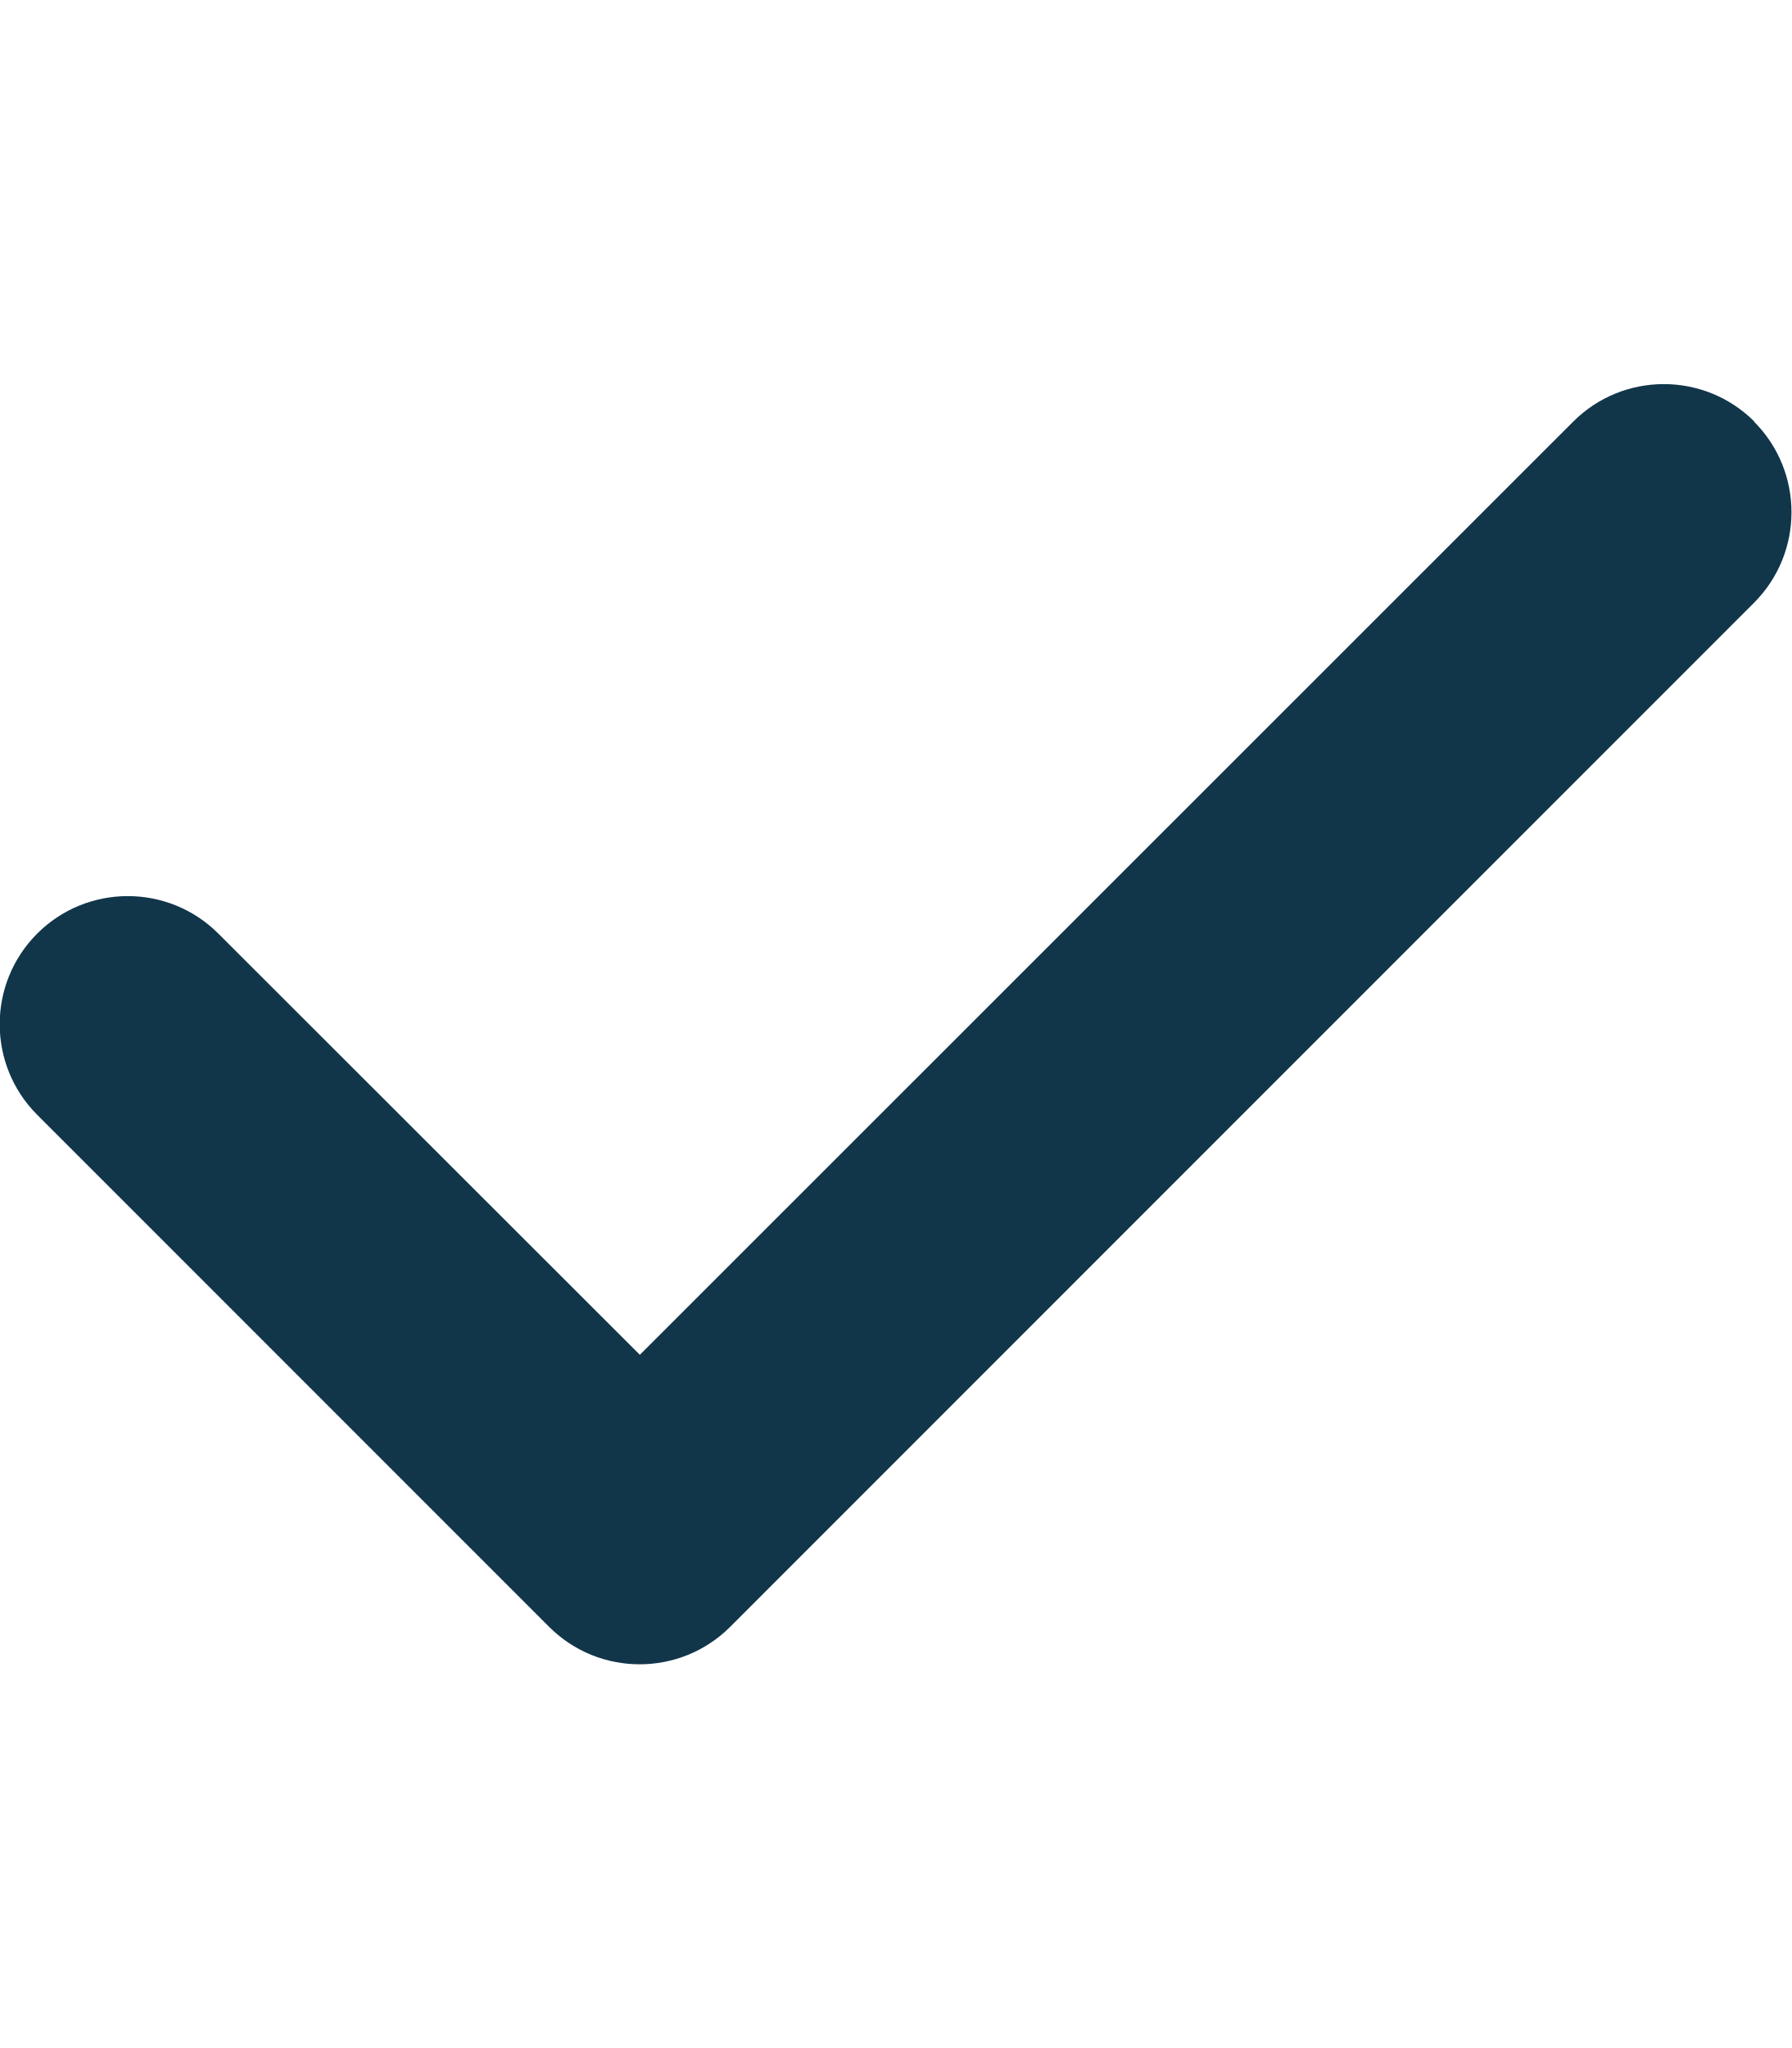
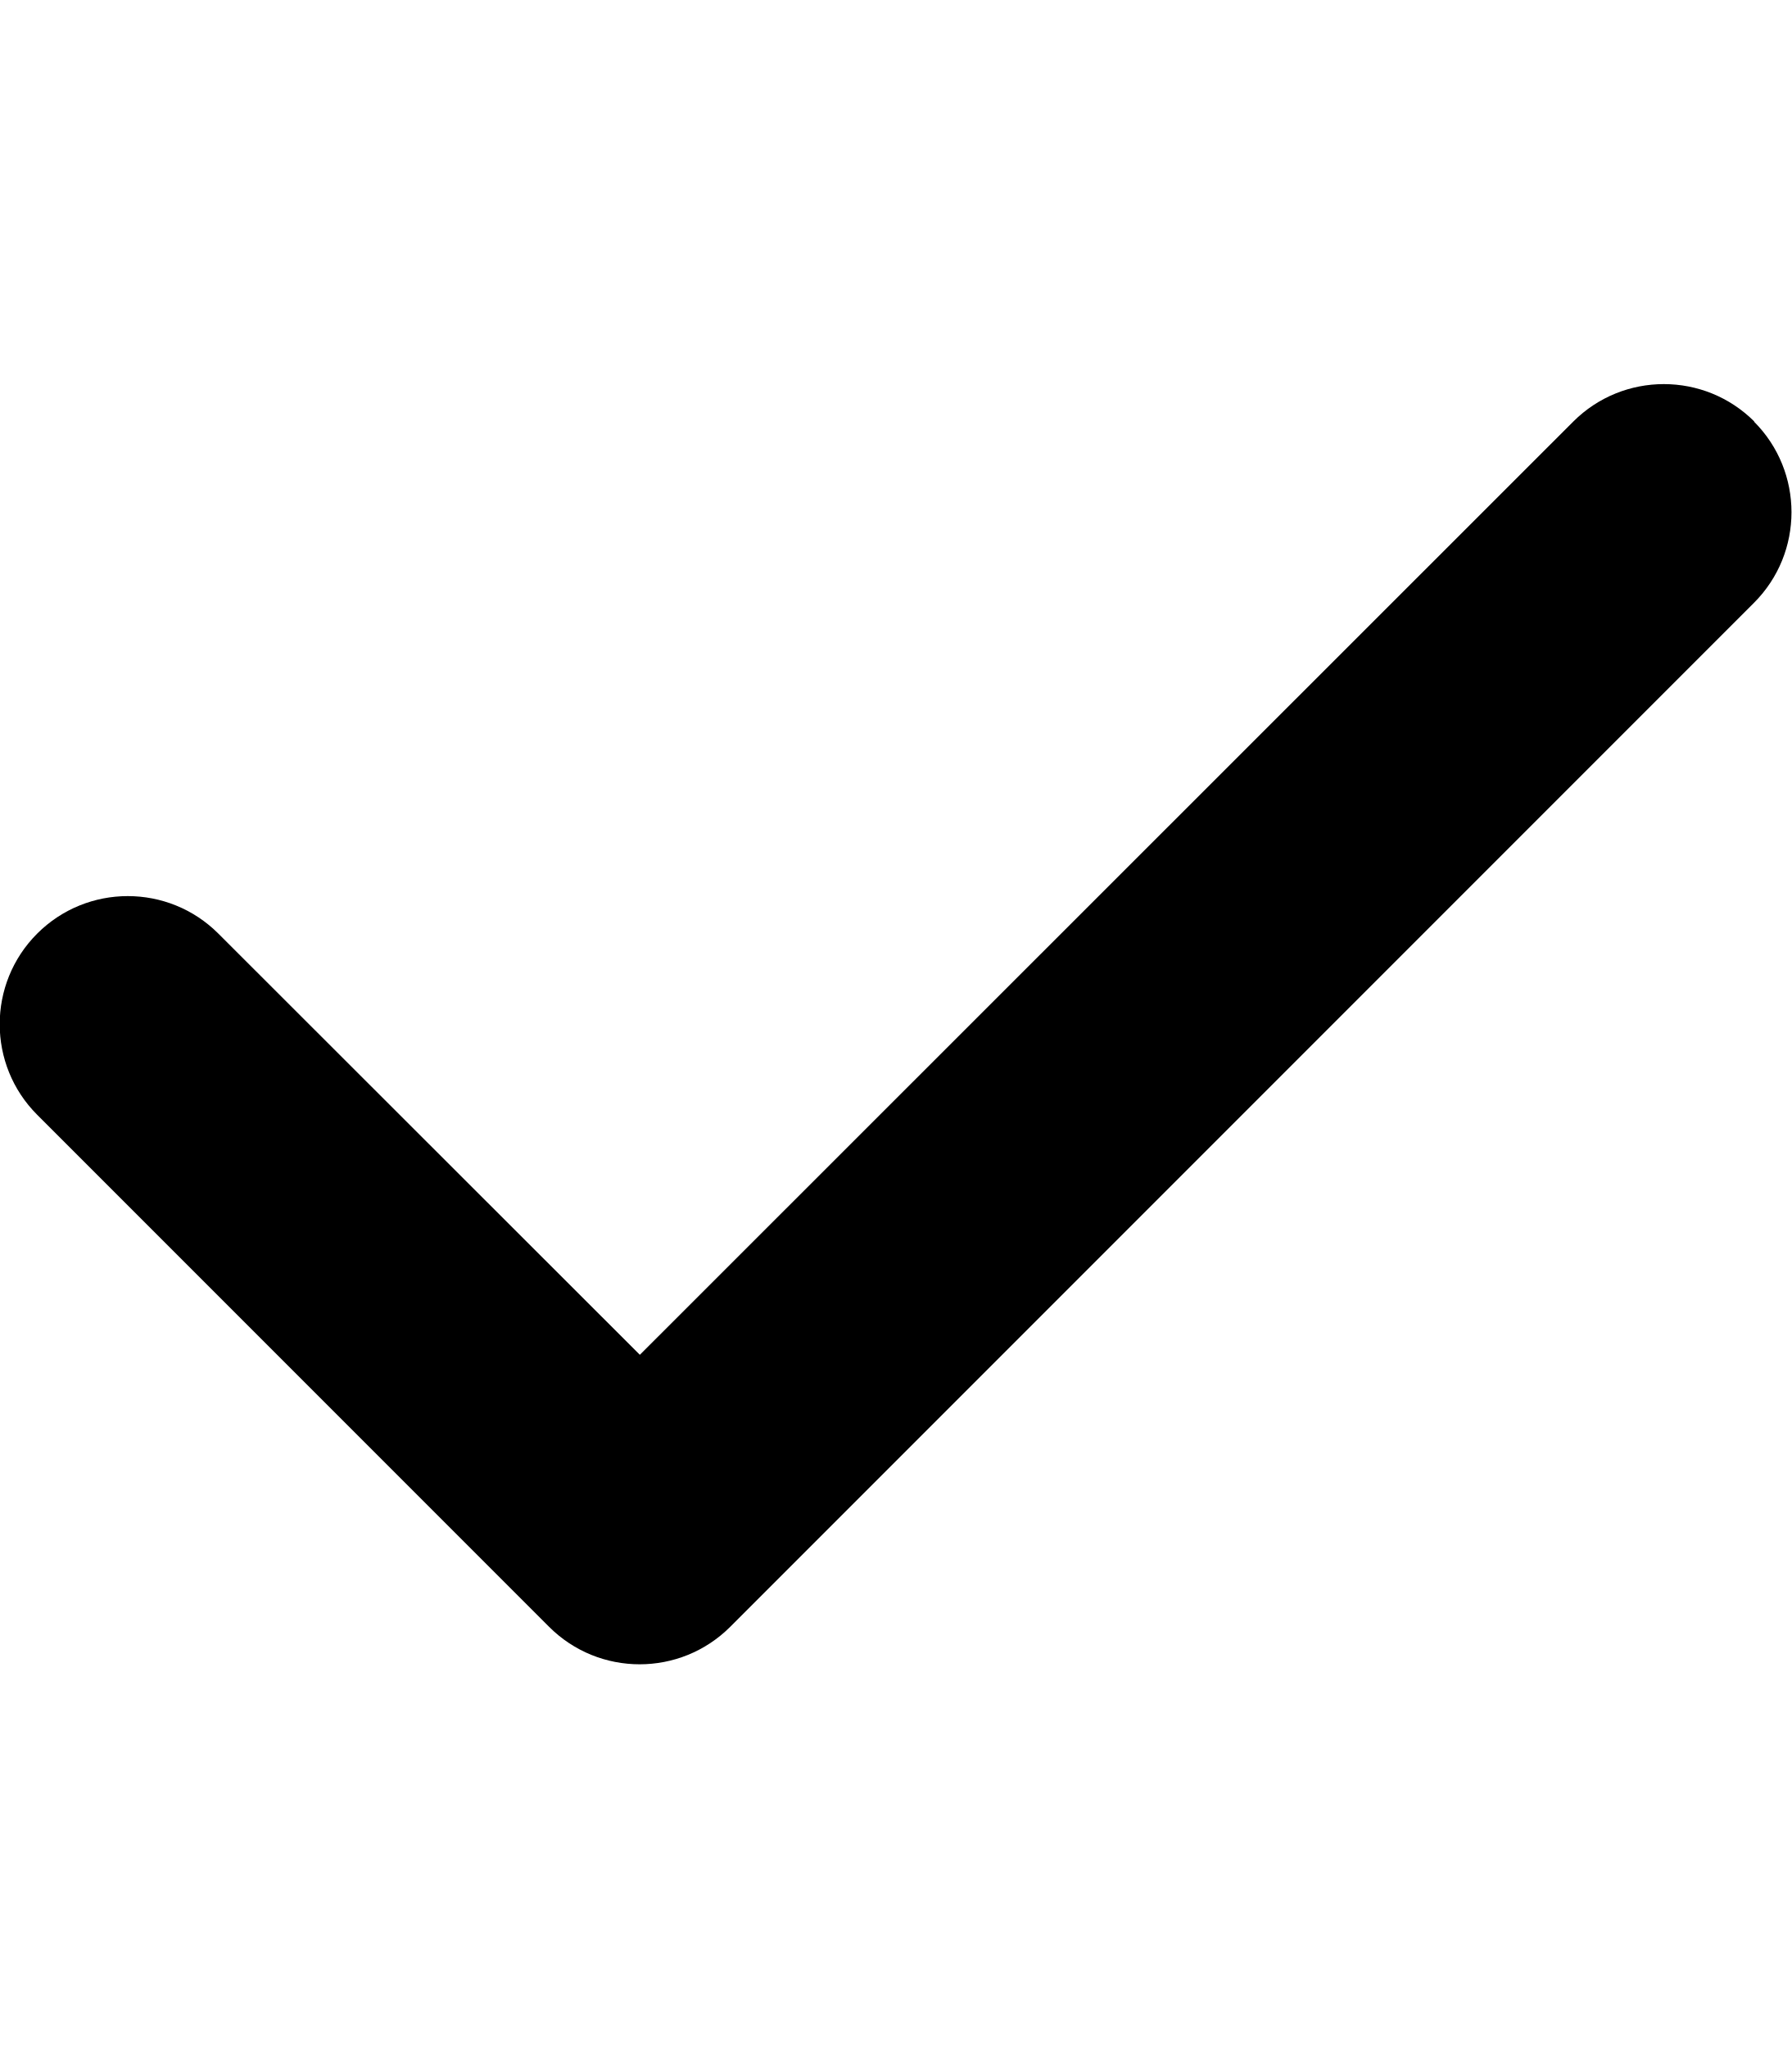
- <svg xmlns="http://www.w3.org/2000/svg" viewBox="0 0 448 512">
-   <path fill="#11364a" d="M438.6 105.4c12.5 12.5 12.5 32.8 0 45.3l-256 256c-12.5 12.5-32.8 12.5-45.3 0l-128-128c-12.5-12.5-12.5-32.8 0-45.3s32.8-12.5 45.3 0L160 338.7 393.4 105.4c12.5-12.5 32.8-12.5 45.3 0z" />
+ <svg xmlns="http://www.w3.org/2000/svg" height="24" width="21" viewBox="0 0 448 512">
+   <path d="M438.6 105.4c12.5 12.5 12.5 32.8 0 45.3l-256 256c-12.5 12.5-32.8 12.5-45.3 0l-128-128c-12.5-12.5-12.5-32.8 0-45.3s32.8-12.5 45.3 0L160 338.7 393.4 105.4c12.5-12.5 32.8-12.5 45.3 0z" />
</svg>
